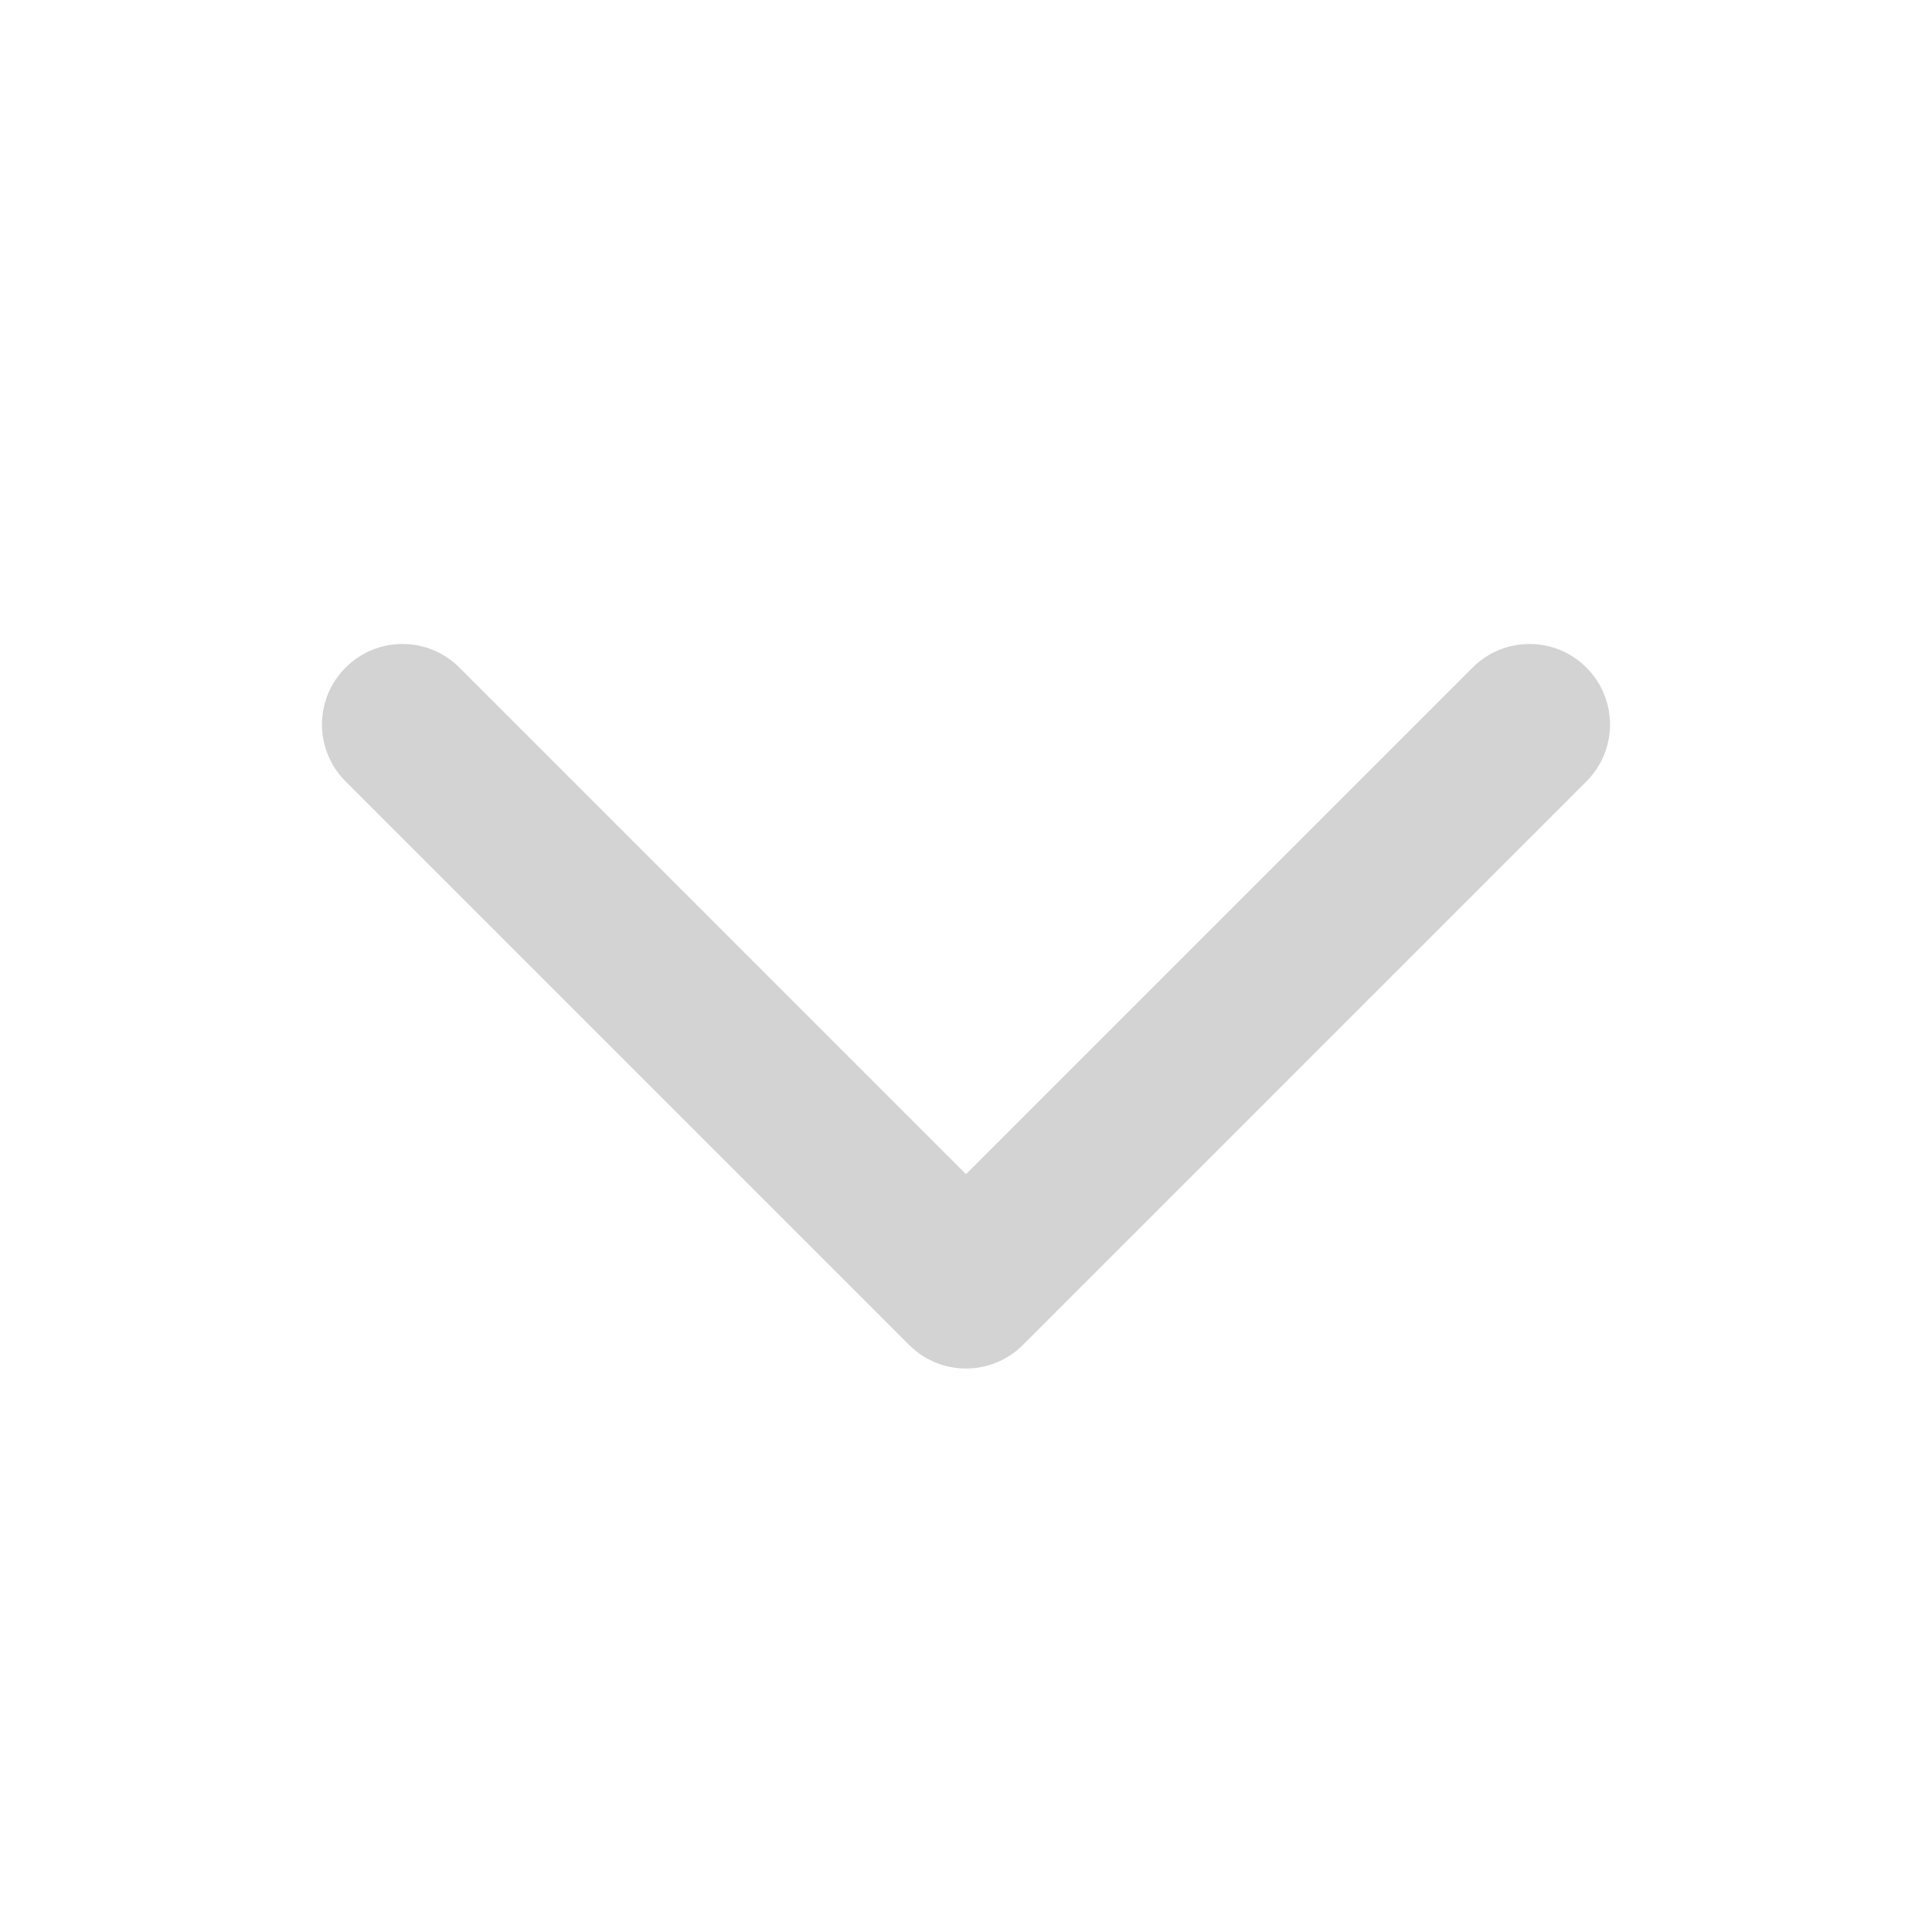
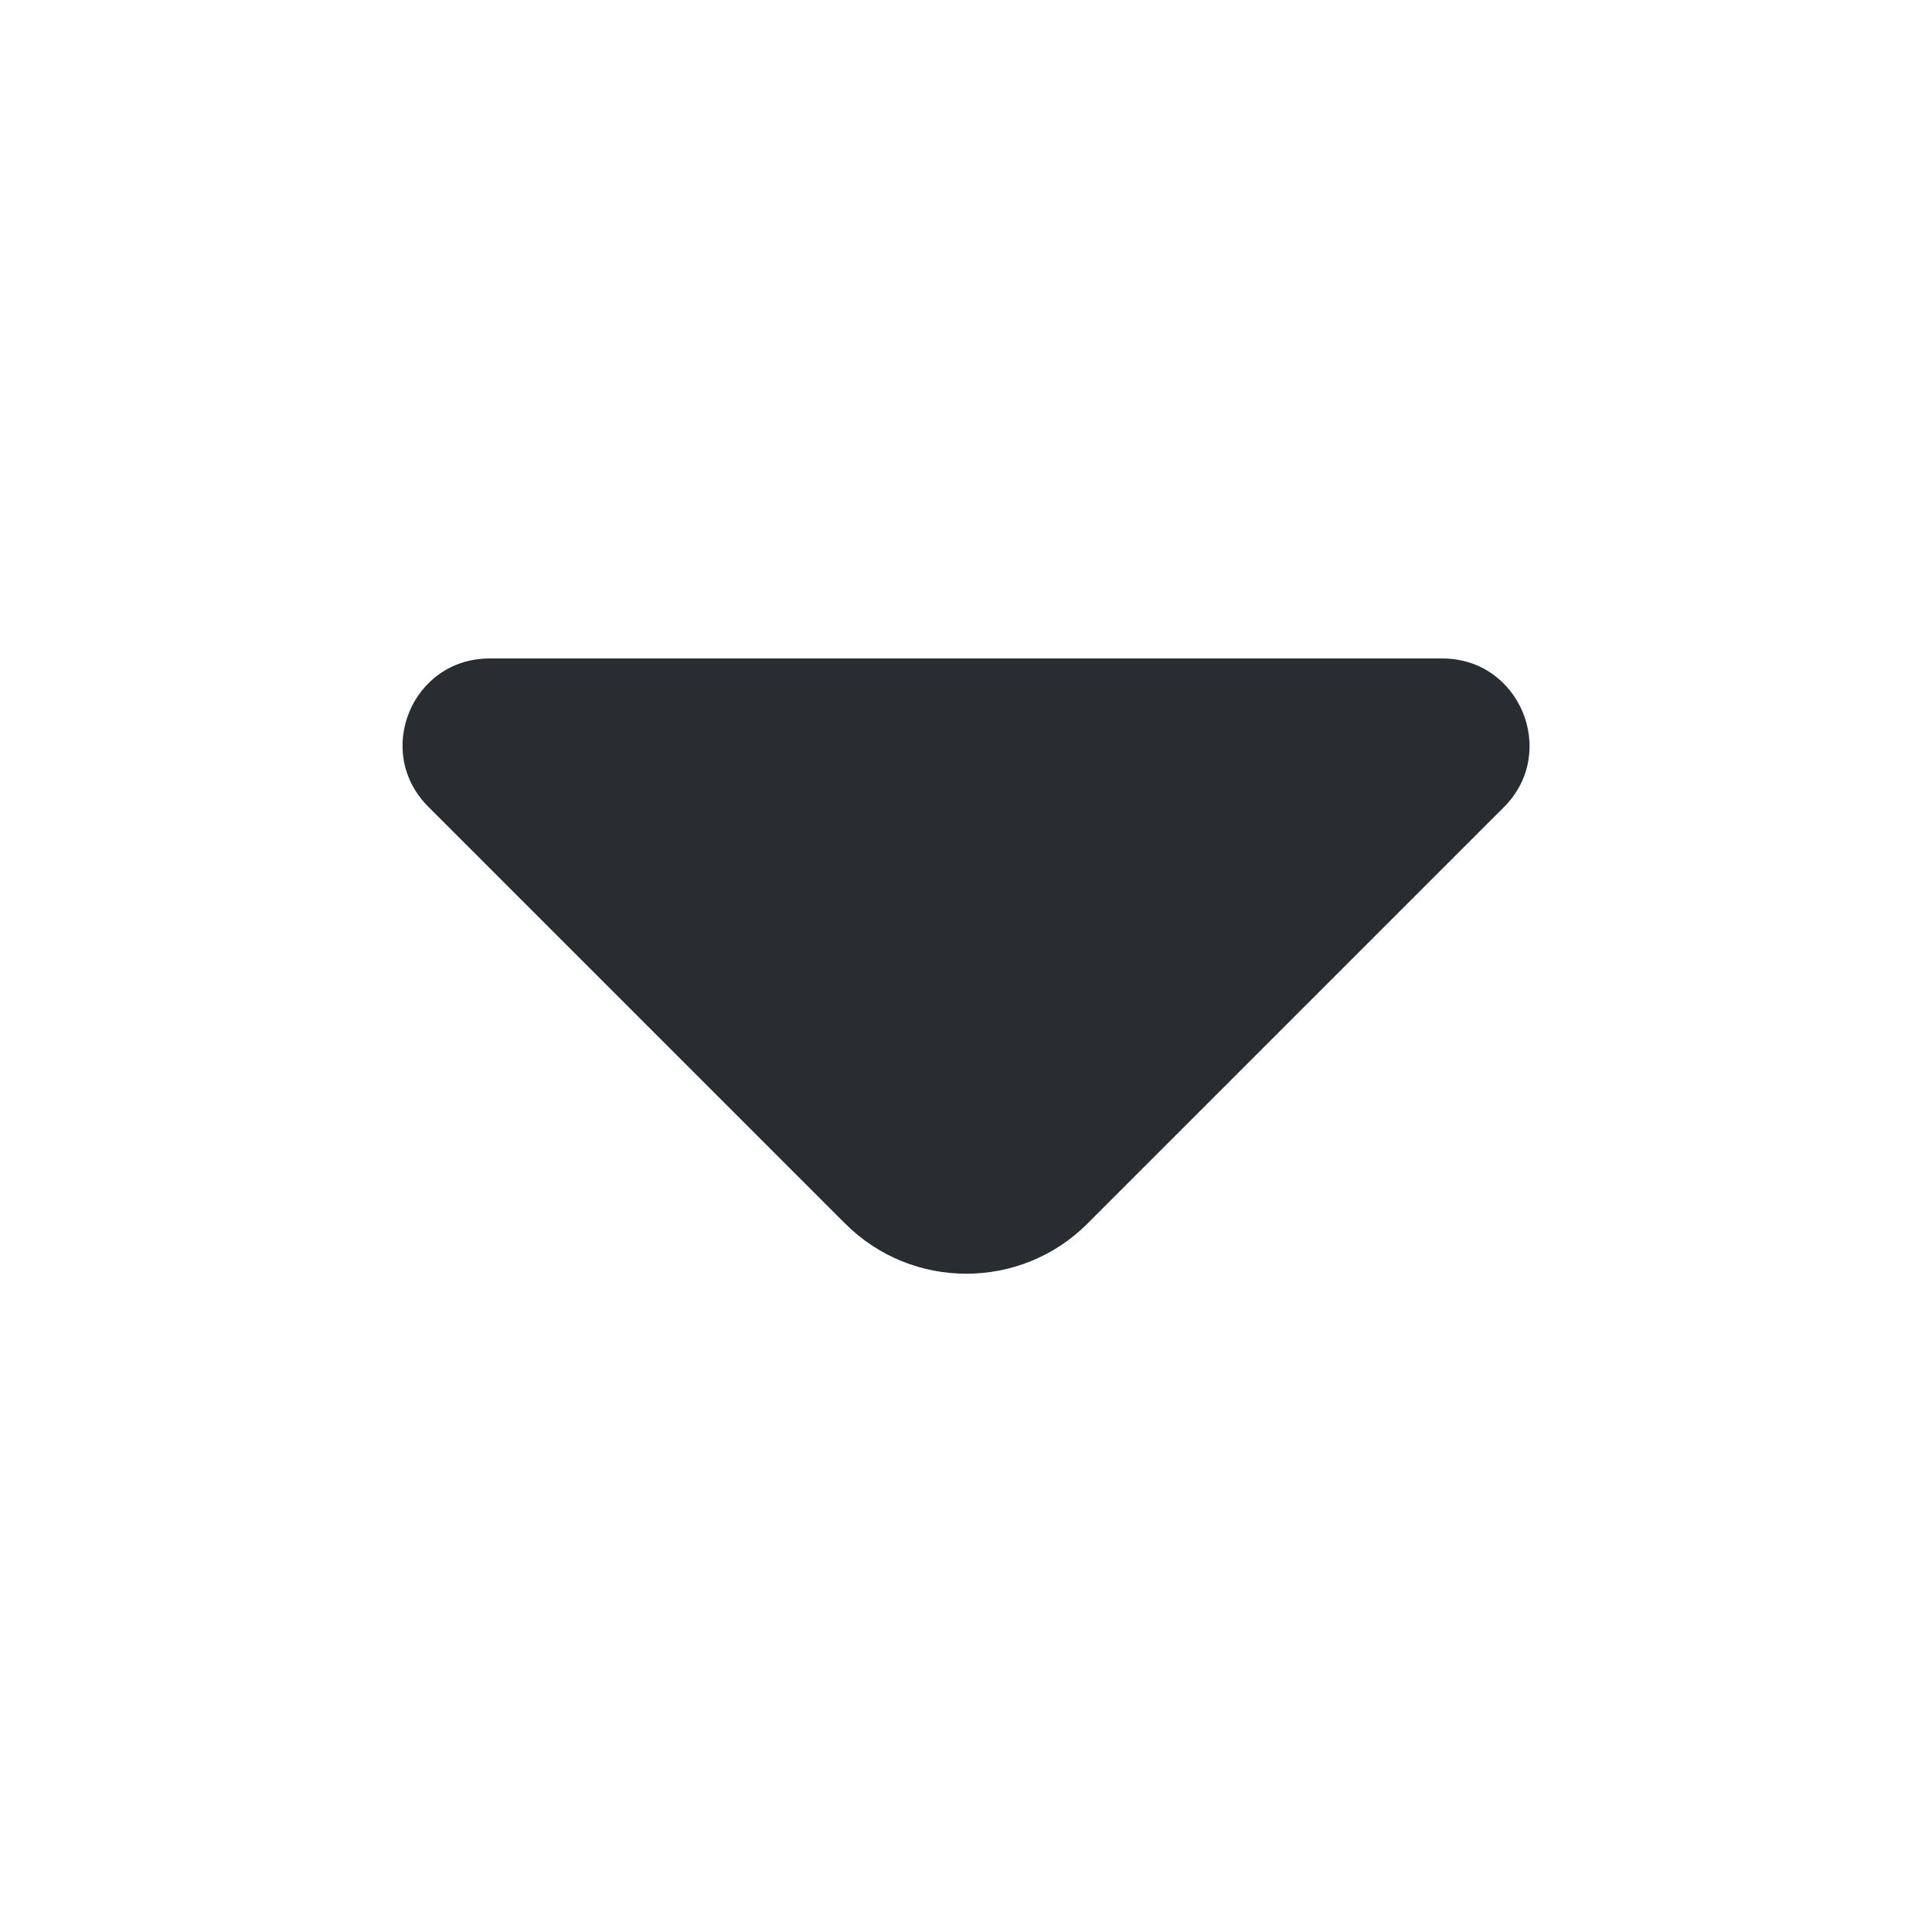
<svg xmlns="http://www.w3.org/2000/svg" width="800px" height="800px" viewBox="0 0 24 24" fill="none">
-   <g id="SVGRepo_bgCarrier" stroke-width="0" />
-   <g id="SVGRepo_tracerCarrier" stroke-linecap="round" stroke-linejoin="round" />
-   <g id="SVGRepo_iconCarrier">
-     <path fill-rule="evenodd" clip-rule="evenodd" d="M4.293 8.293C4.683 7.902 5.317 7.902 5.707 8.293L12 14.586L18.293 8.293C18.683 7.902 19.317 7.902 19.707 8.293C20.098 8.683 20.098 9.317 19.707 9.707L12.707 16.707C12.317 17.098 11.683 17.098 11.293 16.707L4.293 9.707C3.902 9.317 3.902 8.683 4.293 8.293Z" fill="lightgrey" />
-   </g>
+   <path d="M17.919 8.18H11.689H6.079C5.119 8.18 4.639 9.34 5.319 10.02L10.499 15.2C11.329 16.03 12.679 16.03 13.509 15.2L15.479 13.23L18.689 10.02C19.359 9.34 18.879 8.18 17.919 8.18Z" fill="#292D32" />
</svg>
